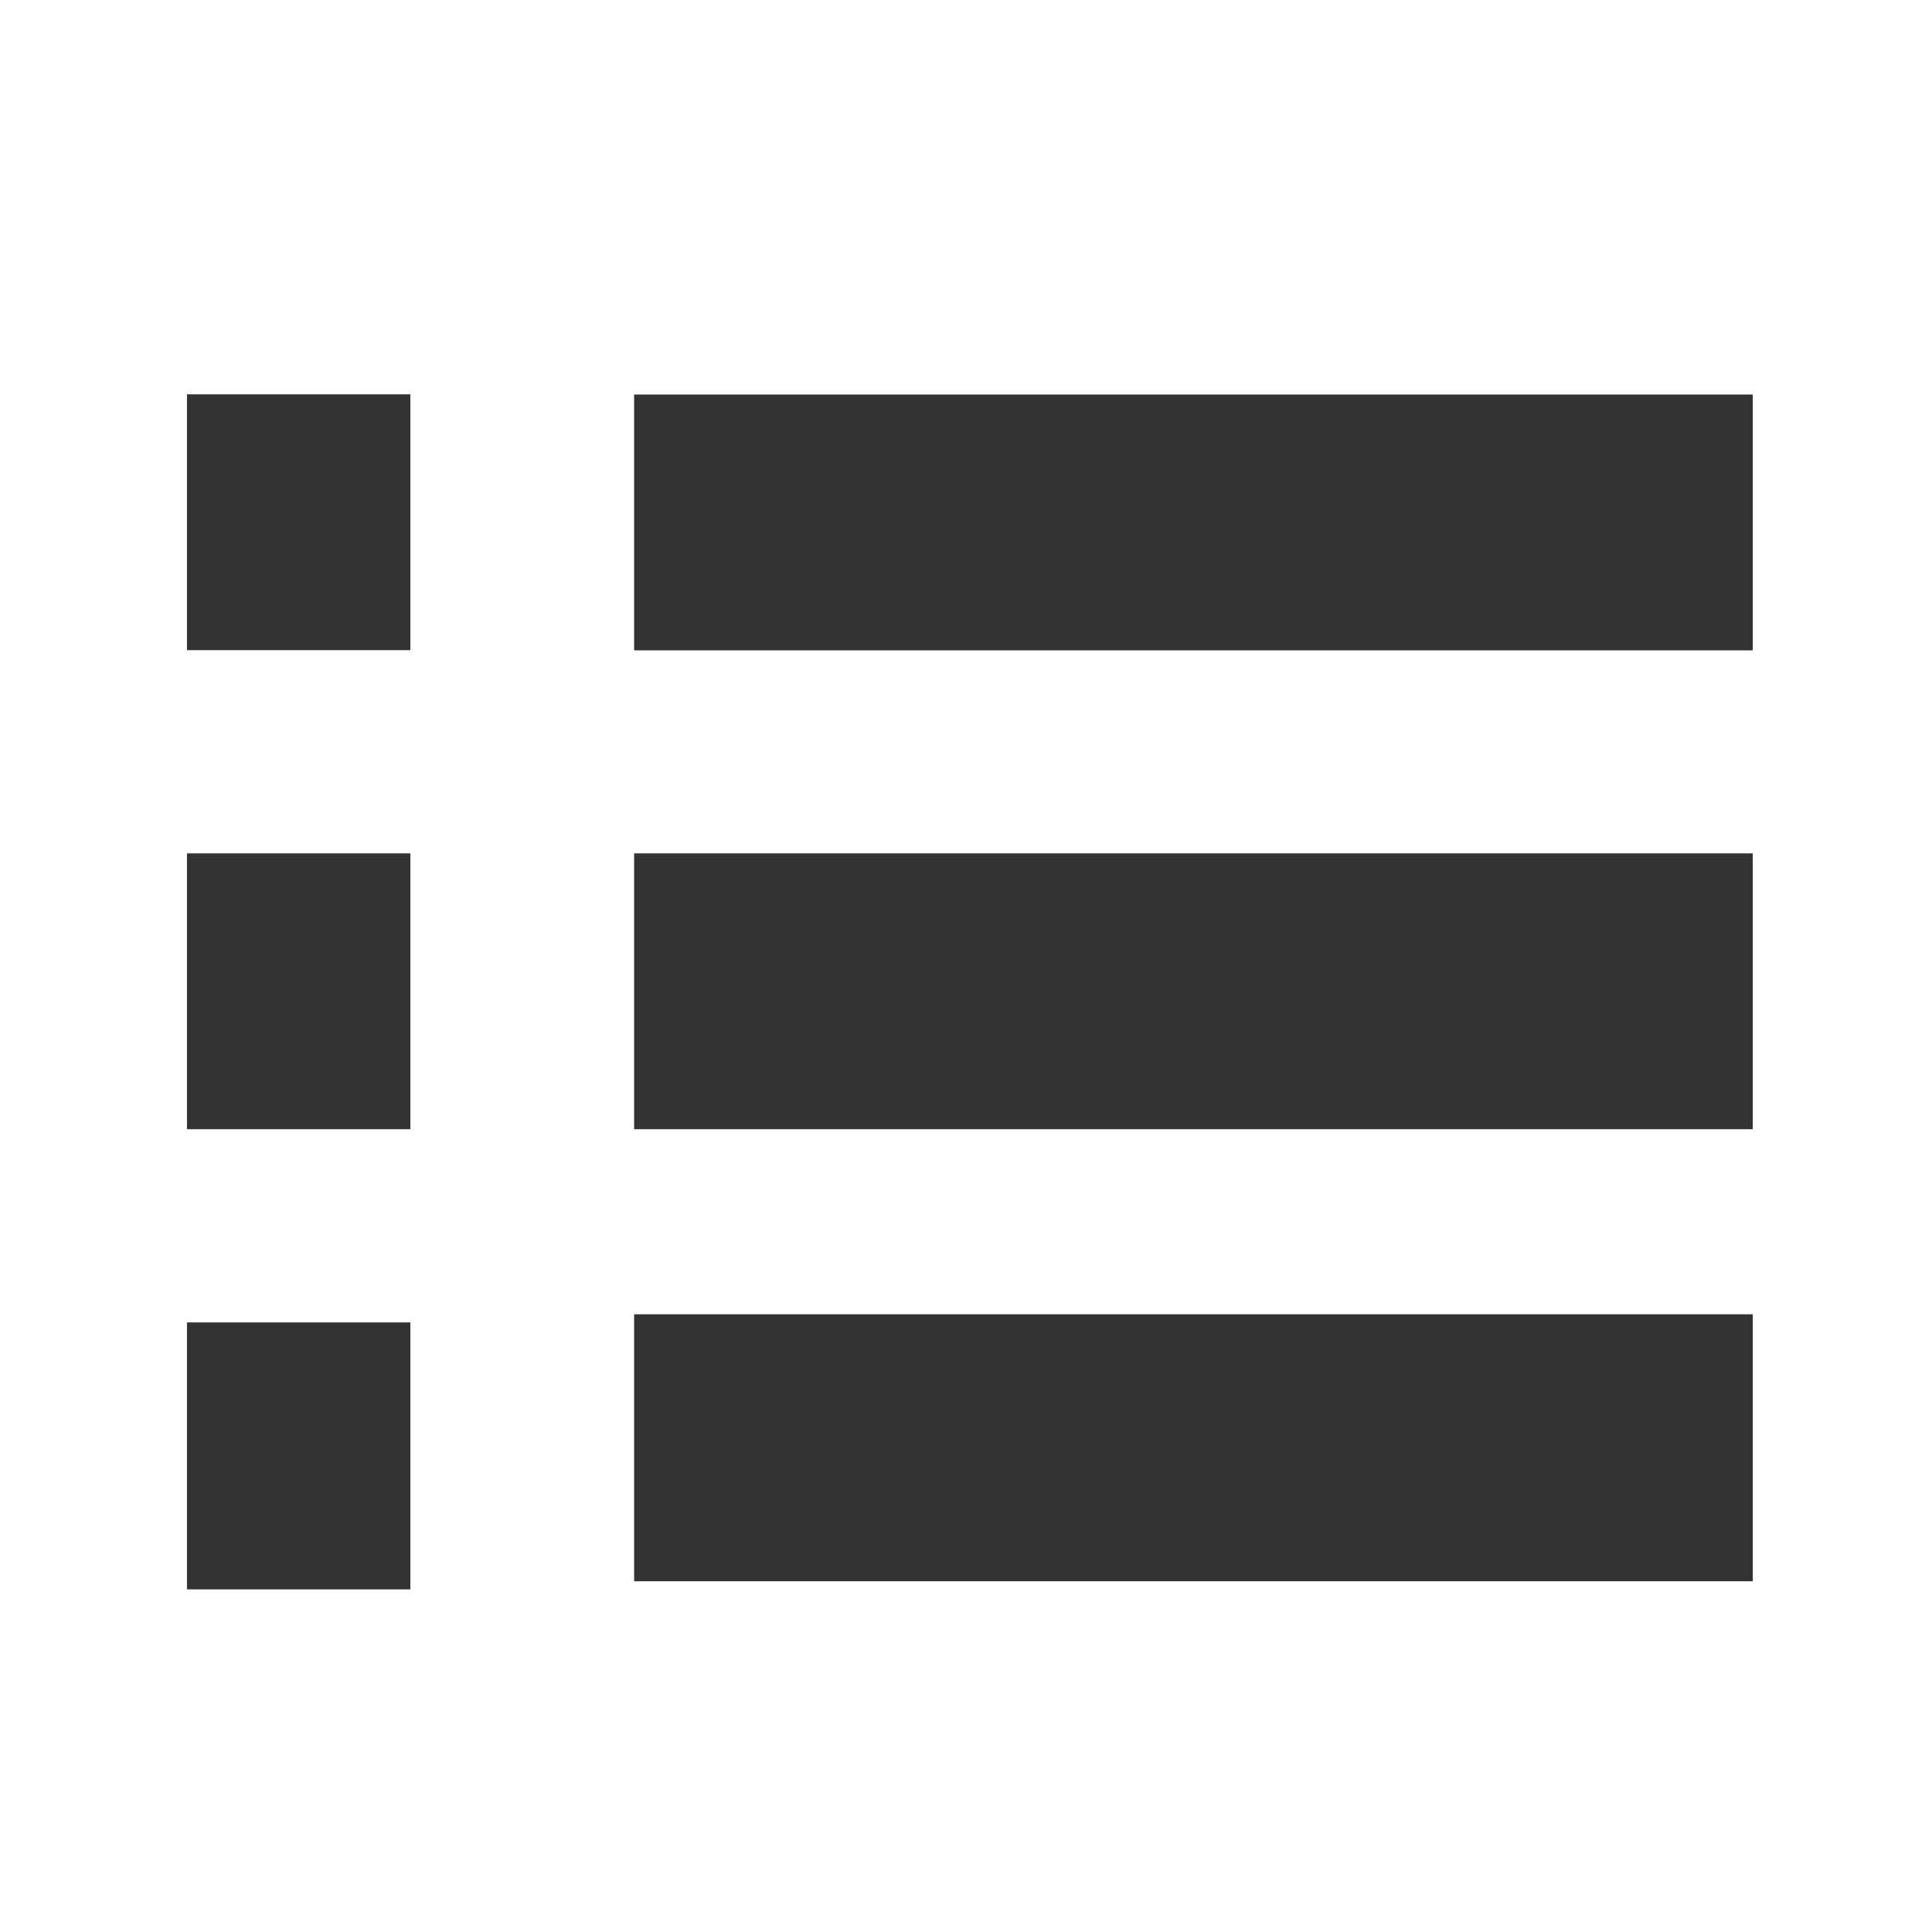
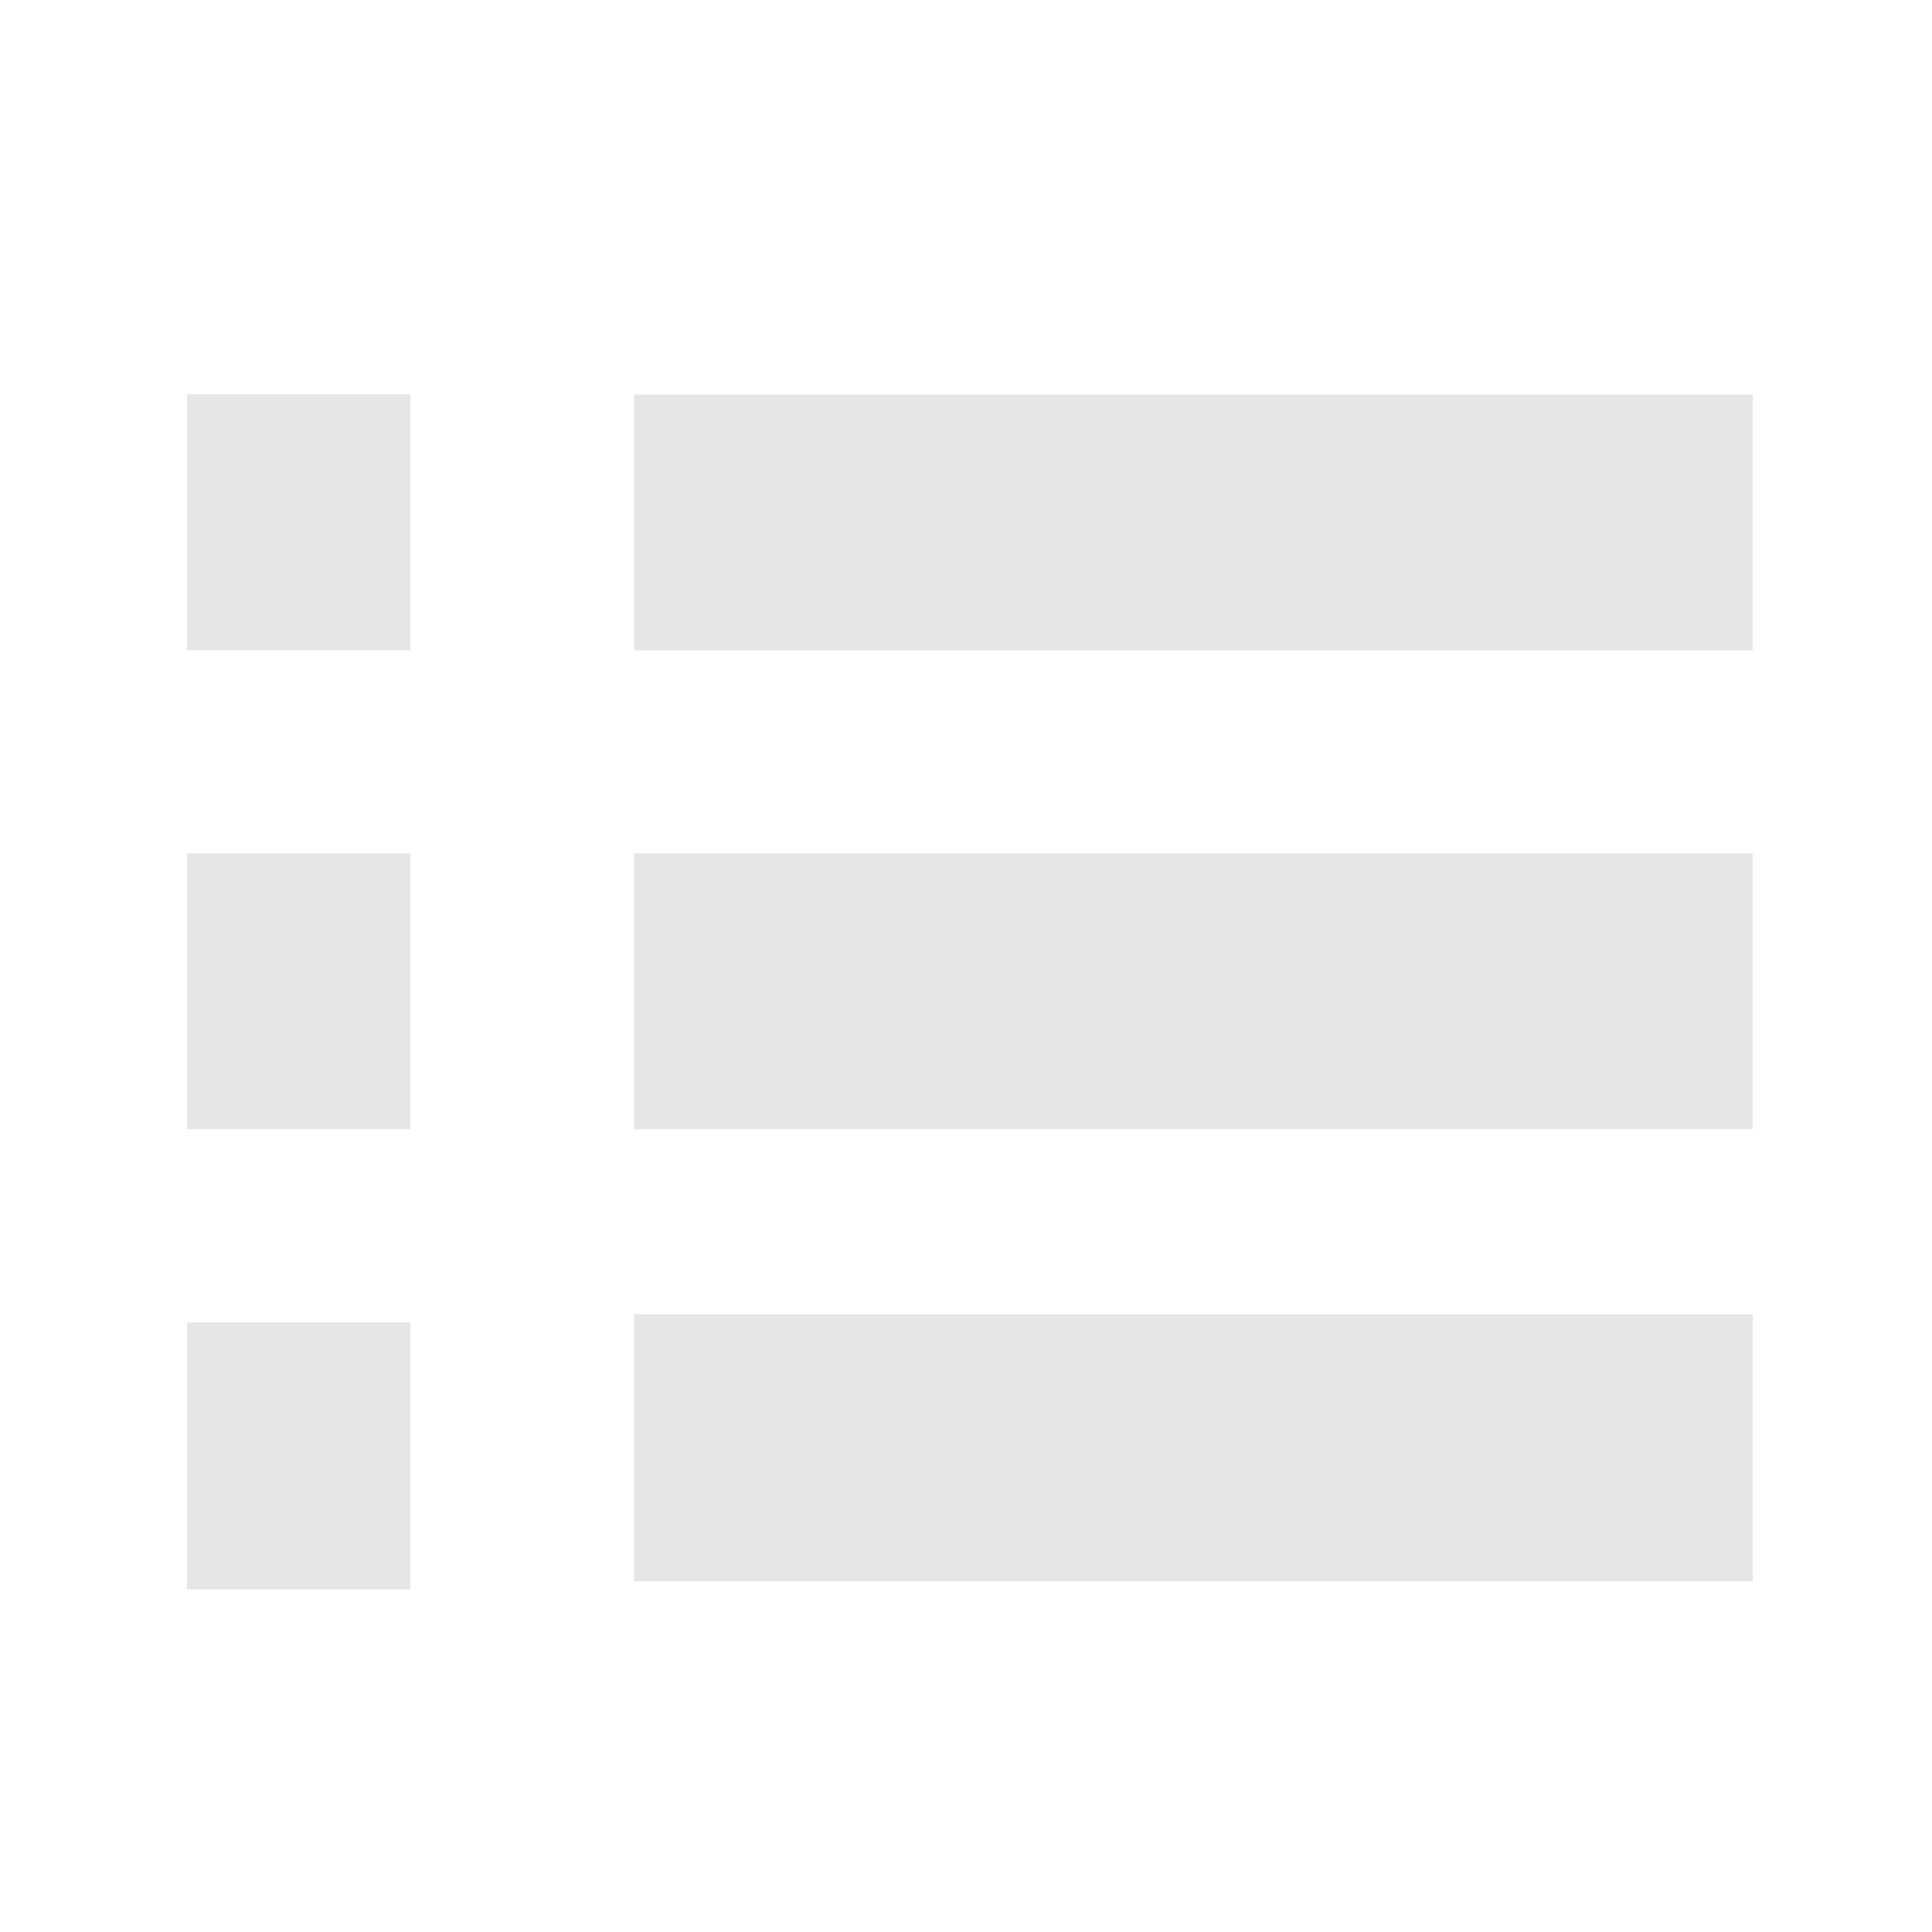
- <svg xmlns="http://www.w3.org/2000/svg" t="1786688005031" class="icon" viewBox="0 0 1024 1024" version="1.1" p-id="9860" width="200" height="200">
-   <path d="M336.1 696.6H929v141.5H336.1V696.6z m0-244.3H929v146.2H336.1V452.3z m0-243.2H929v135.6H336.1V209.1z m-237 491.8h118.4v141.5H99.1V700.9z m0-248.6h118.4v146.2H99.1V452.3z m0-243.3h118.4v135.6H99.1V209z" fill="#333333" p-id="9861" />
+ <svg xmlns="http://www.w3.org/2000/svg" t="1795611314316" class="icon" viewBox="0 0 1024 1024" version="1.1" p-id="19943" width="200" height="200">
+   <path d="M336.1 696.6H929v141.5H336.1V696.6z m0-244.3H929v146.2H336.1V452.3z m0-243.2H929v135.6H336.1V209.1z m-237 491.8h118.4v141.5H99.1V700.9z m0-248.6h118.4v146.2H99.1V452.3z m0-243.3h118.4v135.6H99.1V209z" fill="#e6e6e6" p-id="19944" />
</svg>
